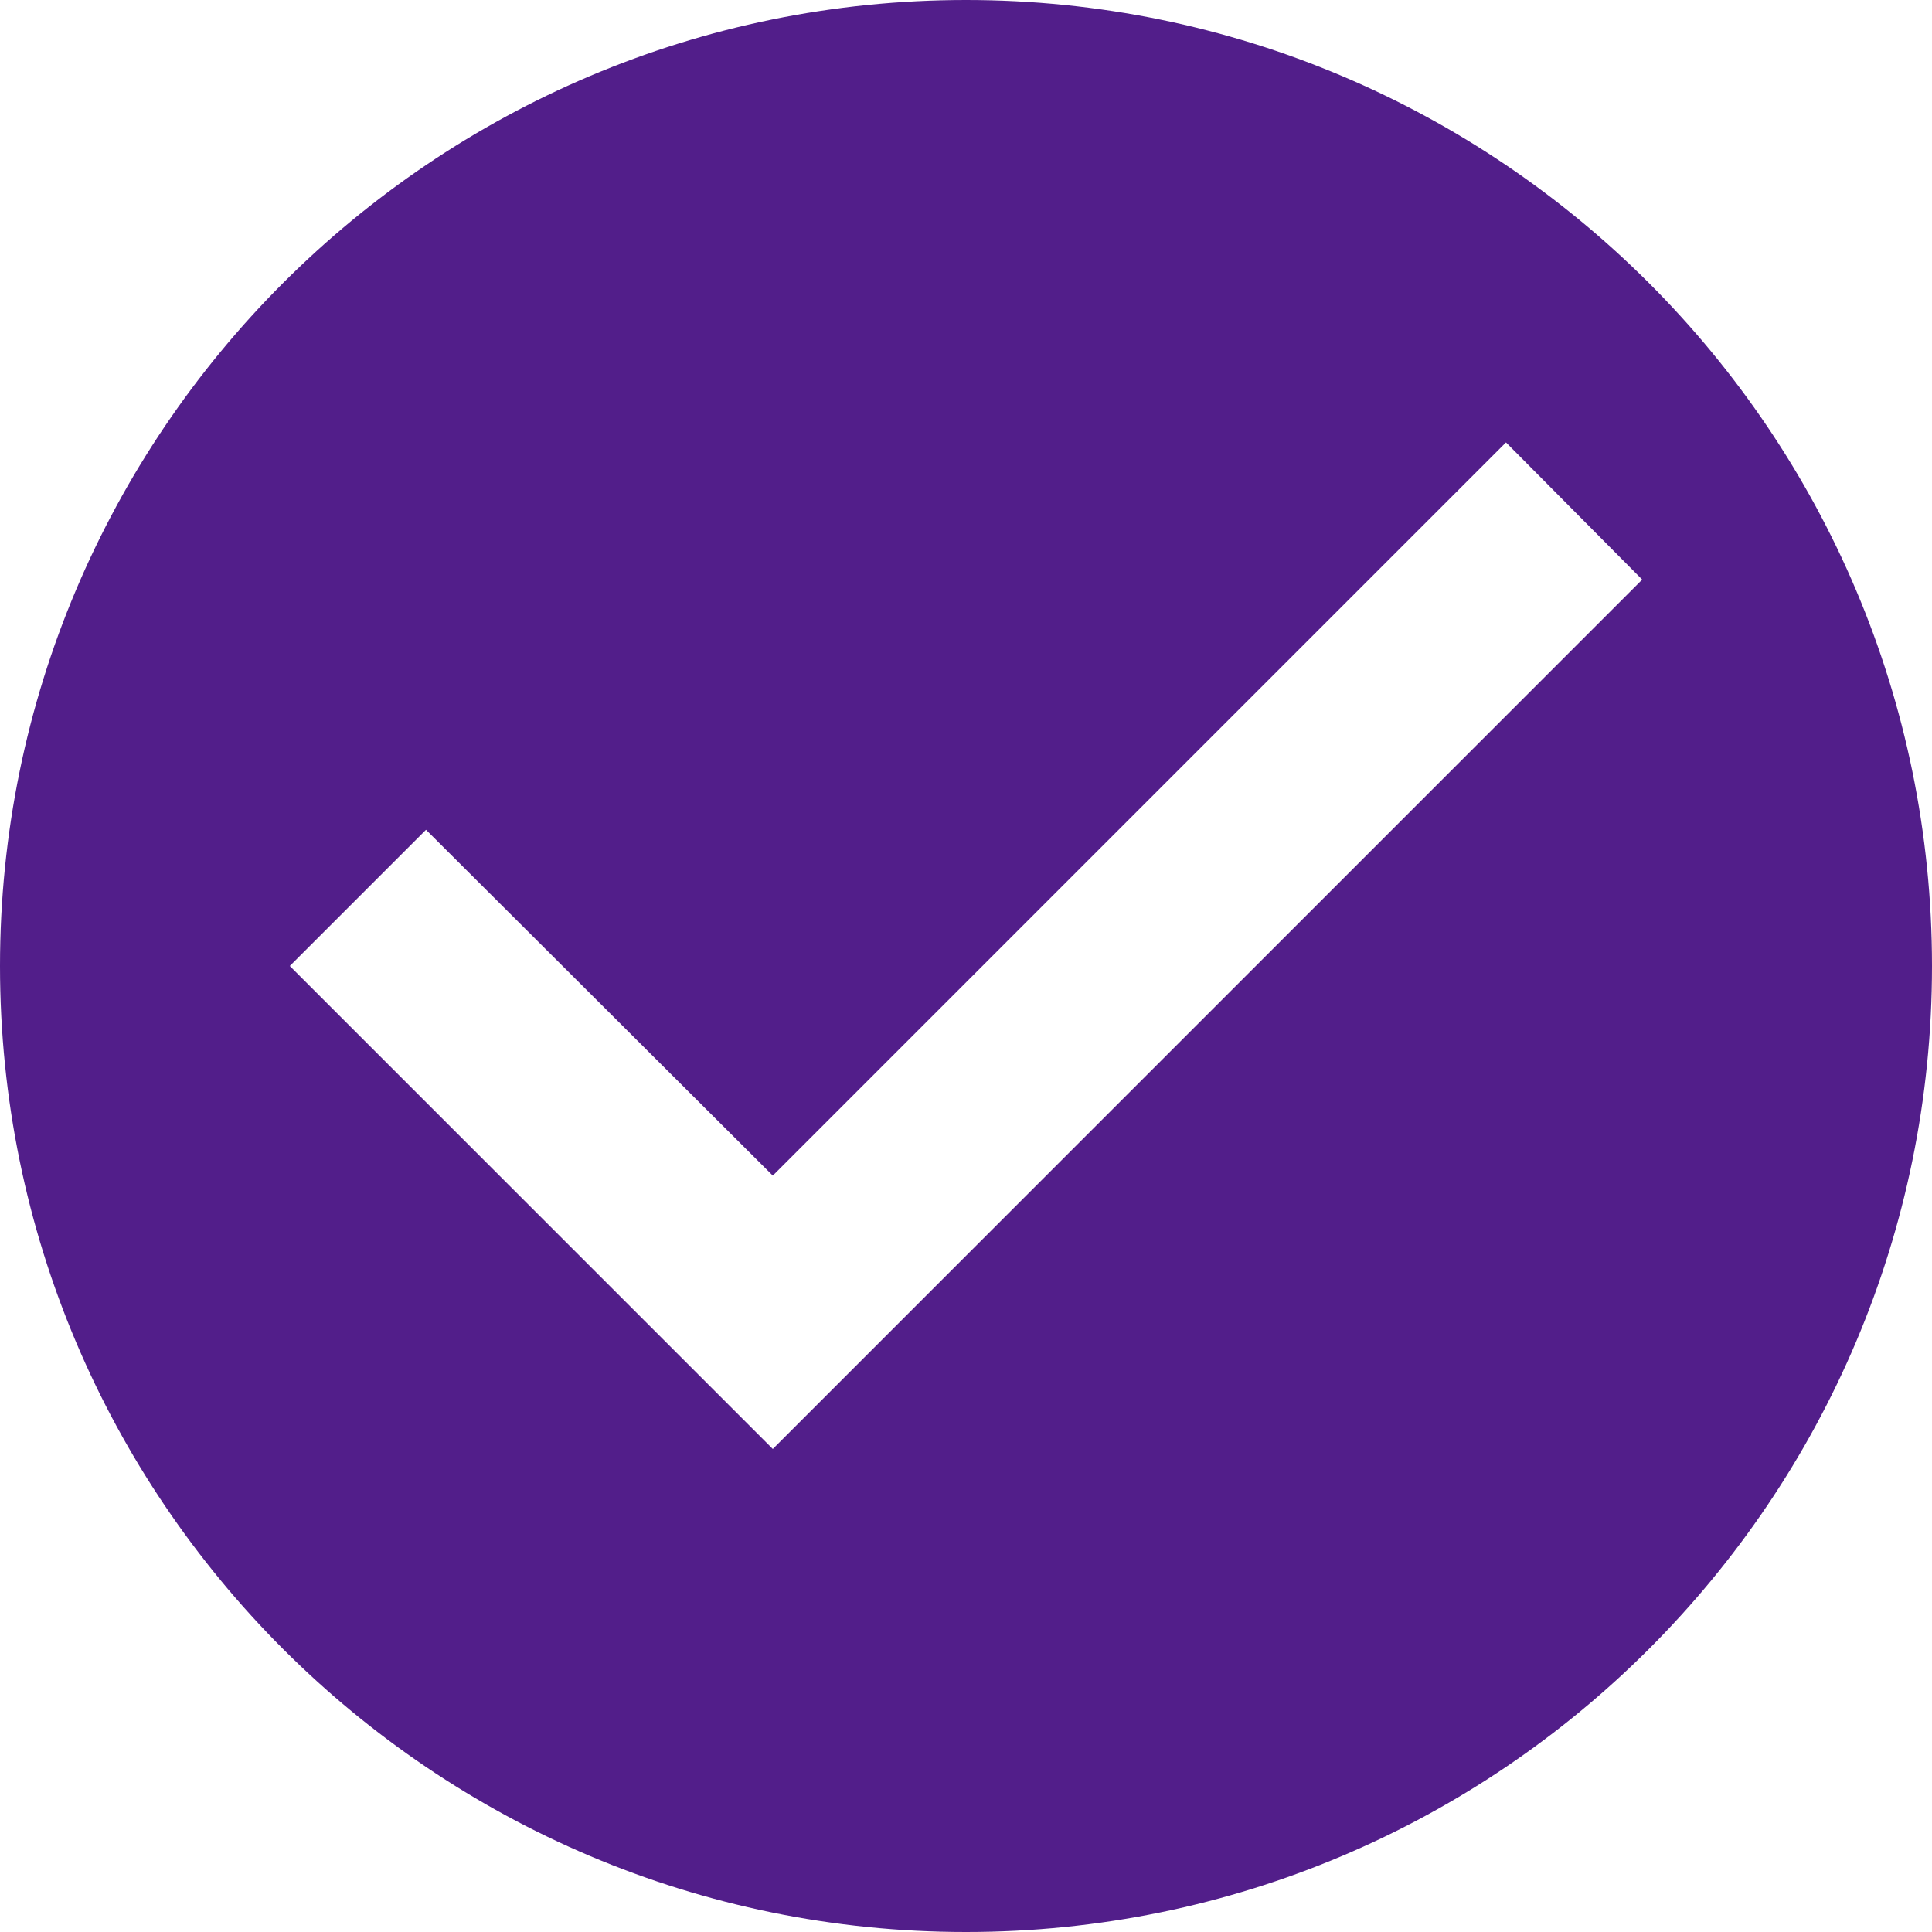
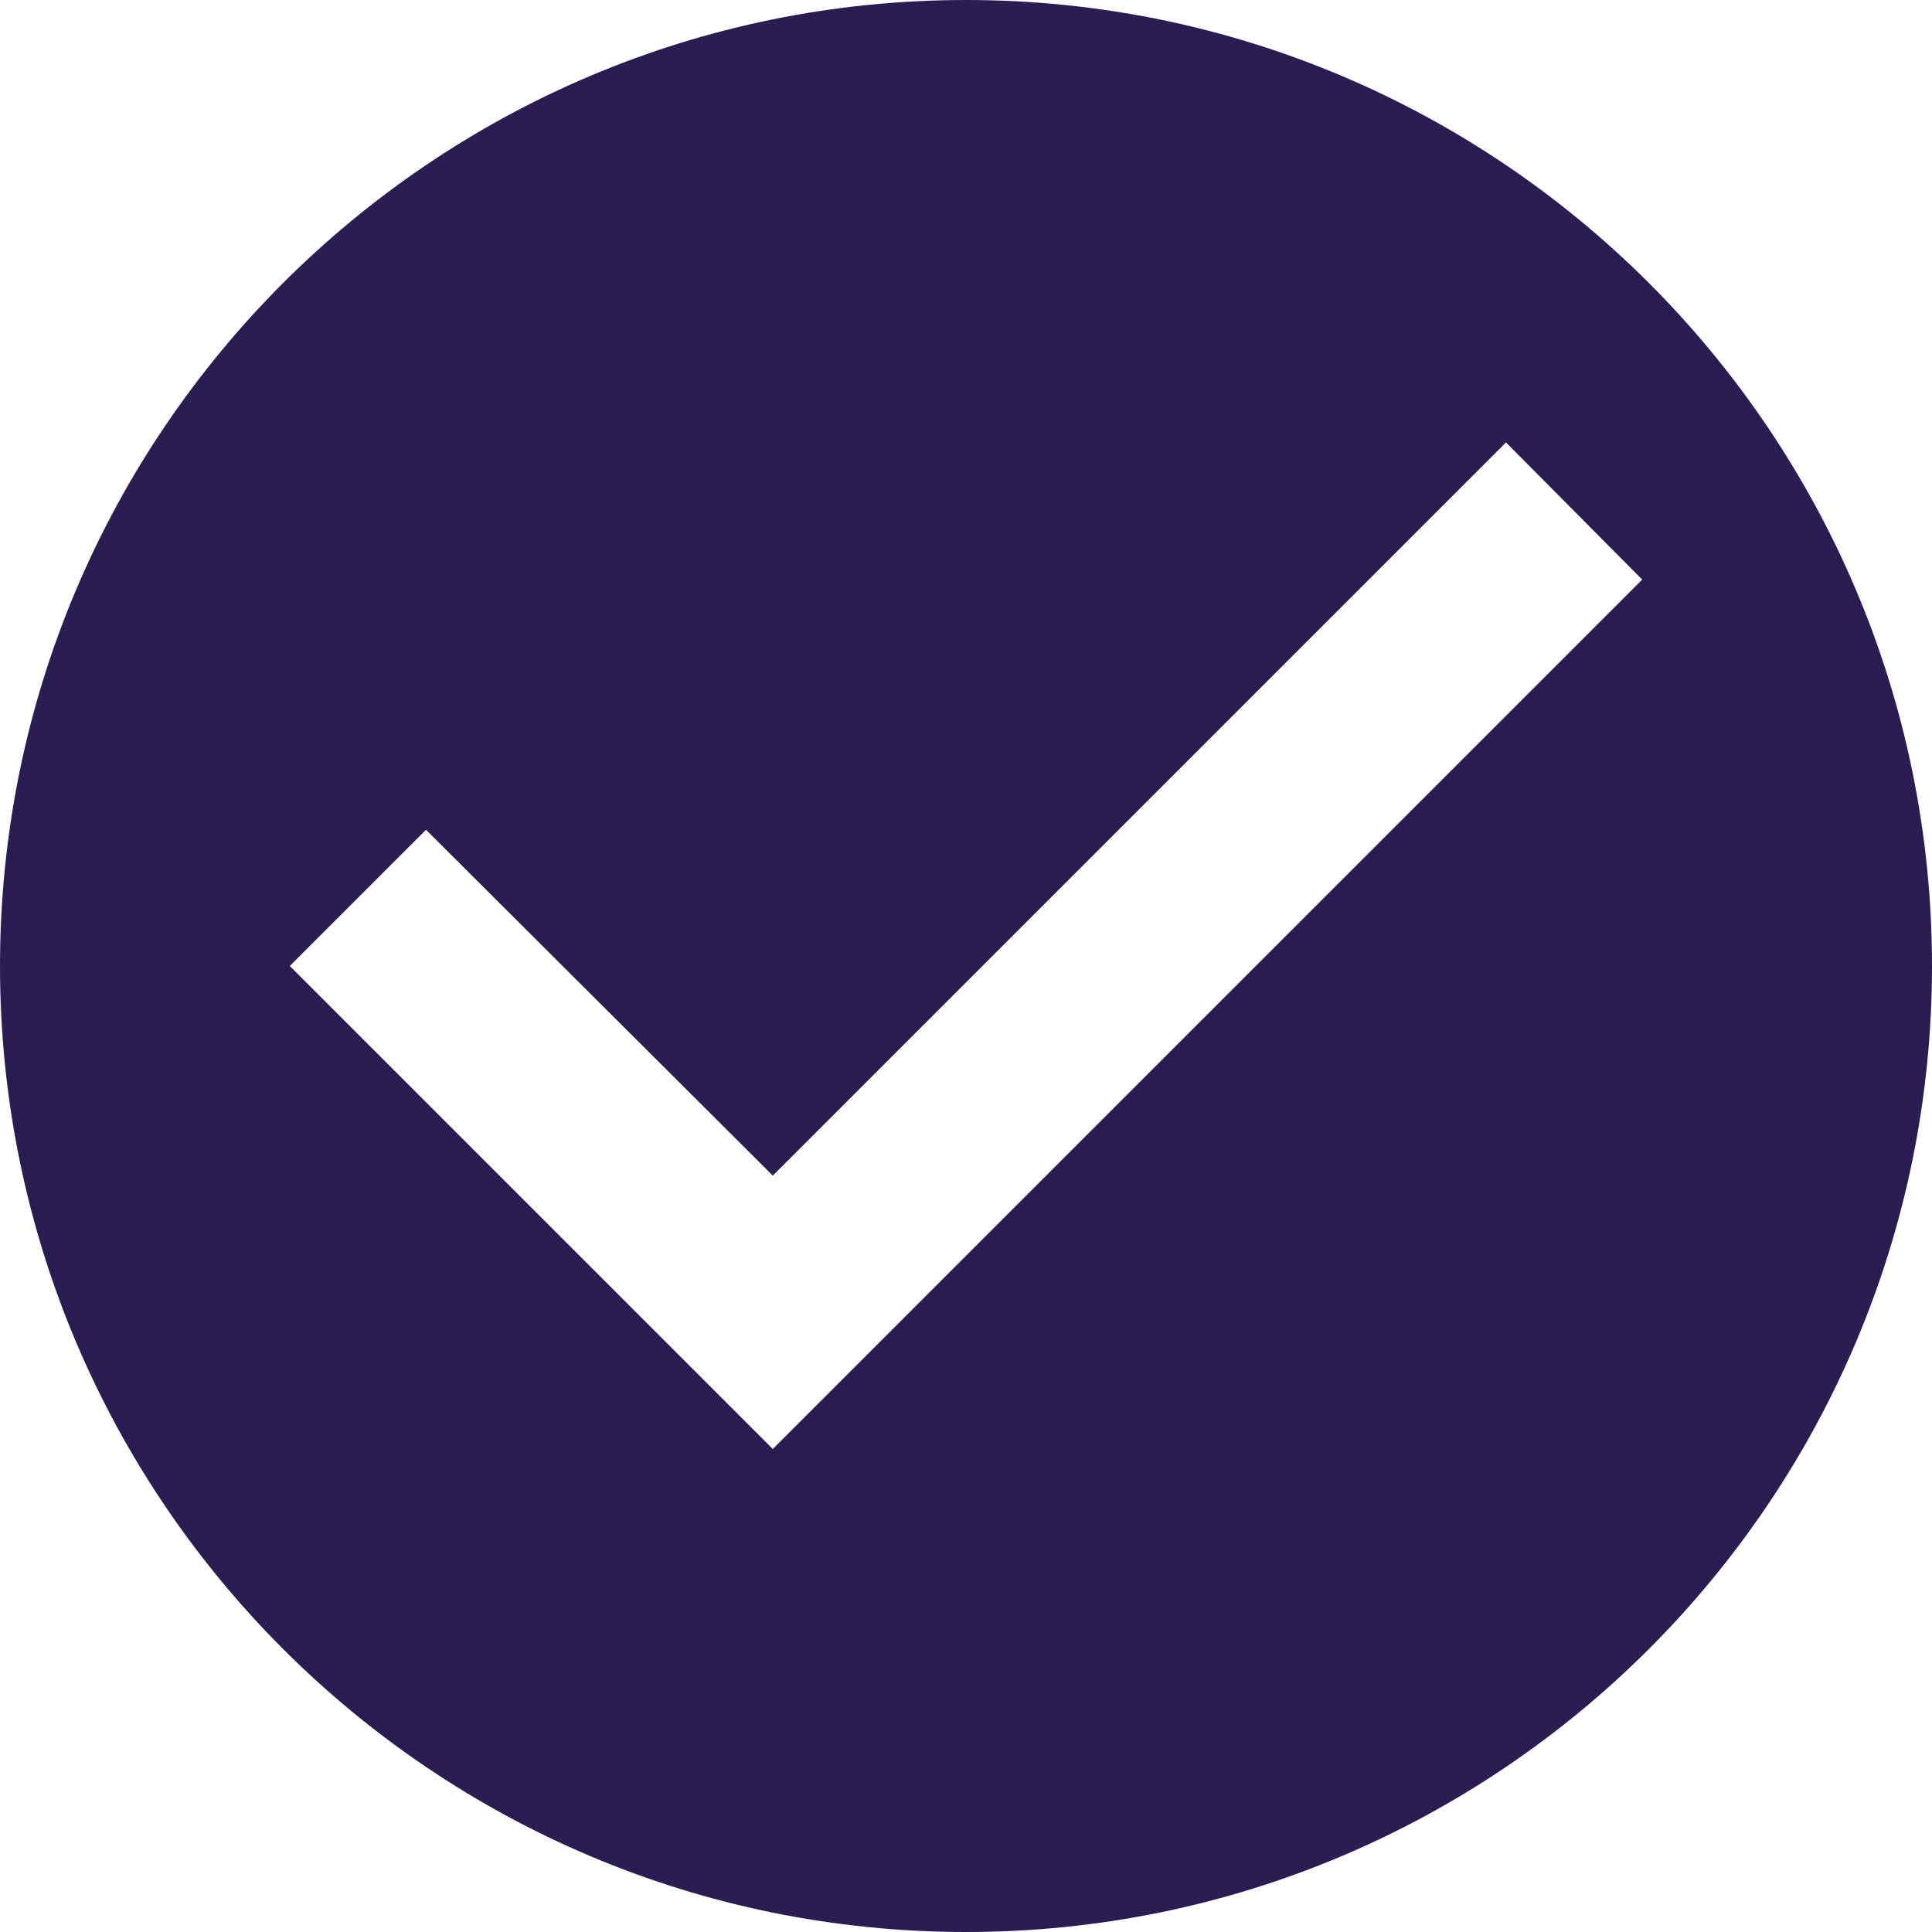
<svg xmlns="http://www.w3.org/2000/svg" width="84" height="84" viewBox="0 0 84 84" fill="none">
-   <path d="M42 0C18.816 0 0 18.816 0 42C0 65.184 18.816 84 42 84C65.184 84 84 65.184 84 42C84 18.816 65.184 0 42 0ZM33.6 63L12.6 42L18.522 36.078L33.6 51.114L65.478 19.236L71.4 25.2L33.6 63Z" fill="#521E8A" />
+   <path d="M42 0C18.816 0 0 18.816 0 42C0 65.184 18.816 84 42 84C65.184 84 84 65.184 84 42C84 18.816 65.184 0 42 0ZM33.6 63L12.6 42L18.522 36.078L33.6 51.114L65.478 19.236L71.4 25.2L33.6 63Z" fill="#2b1d52" />
</svg>
